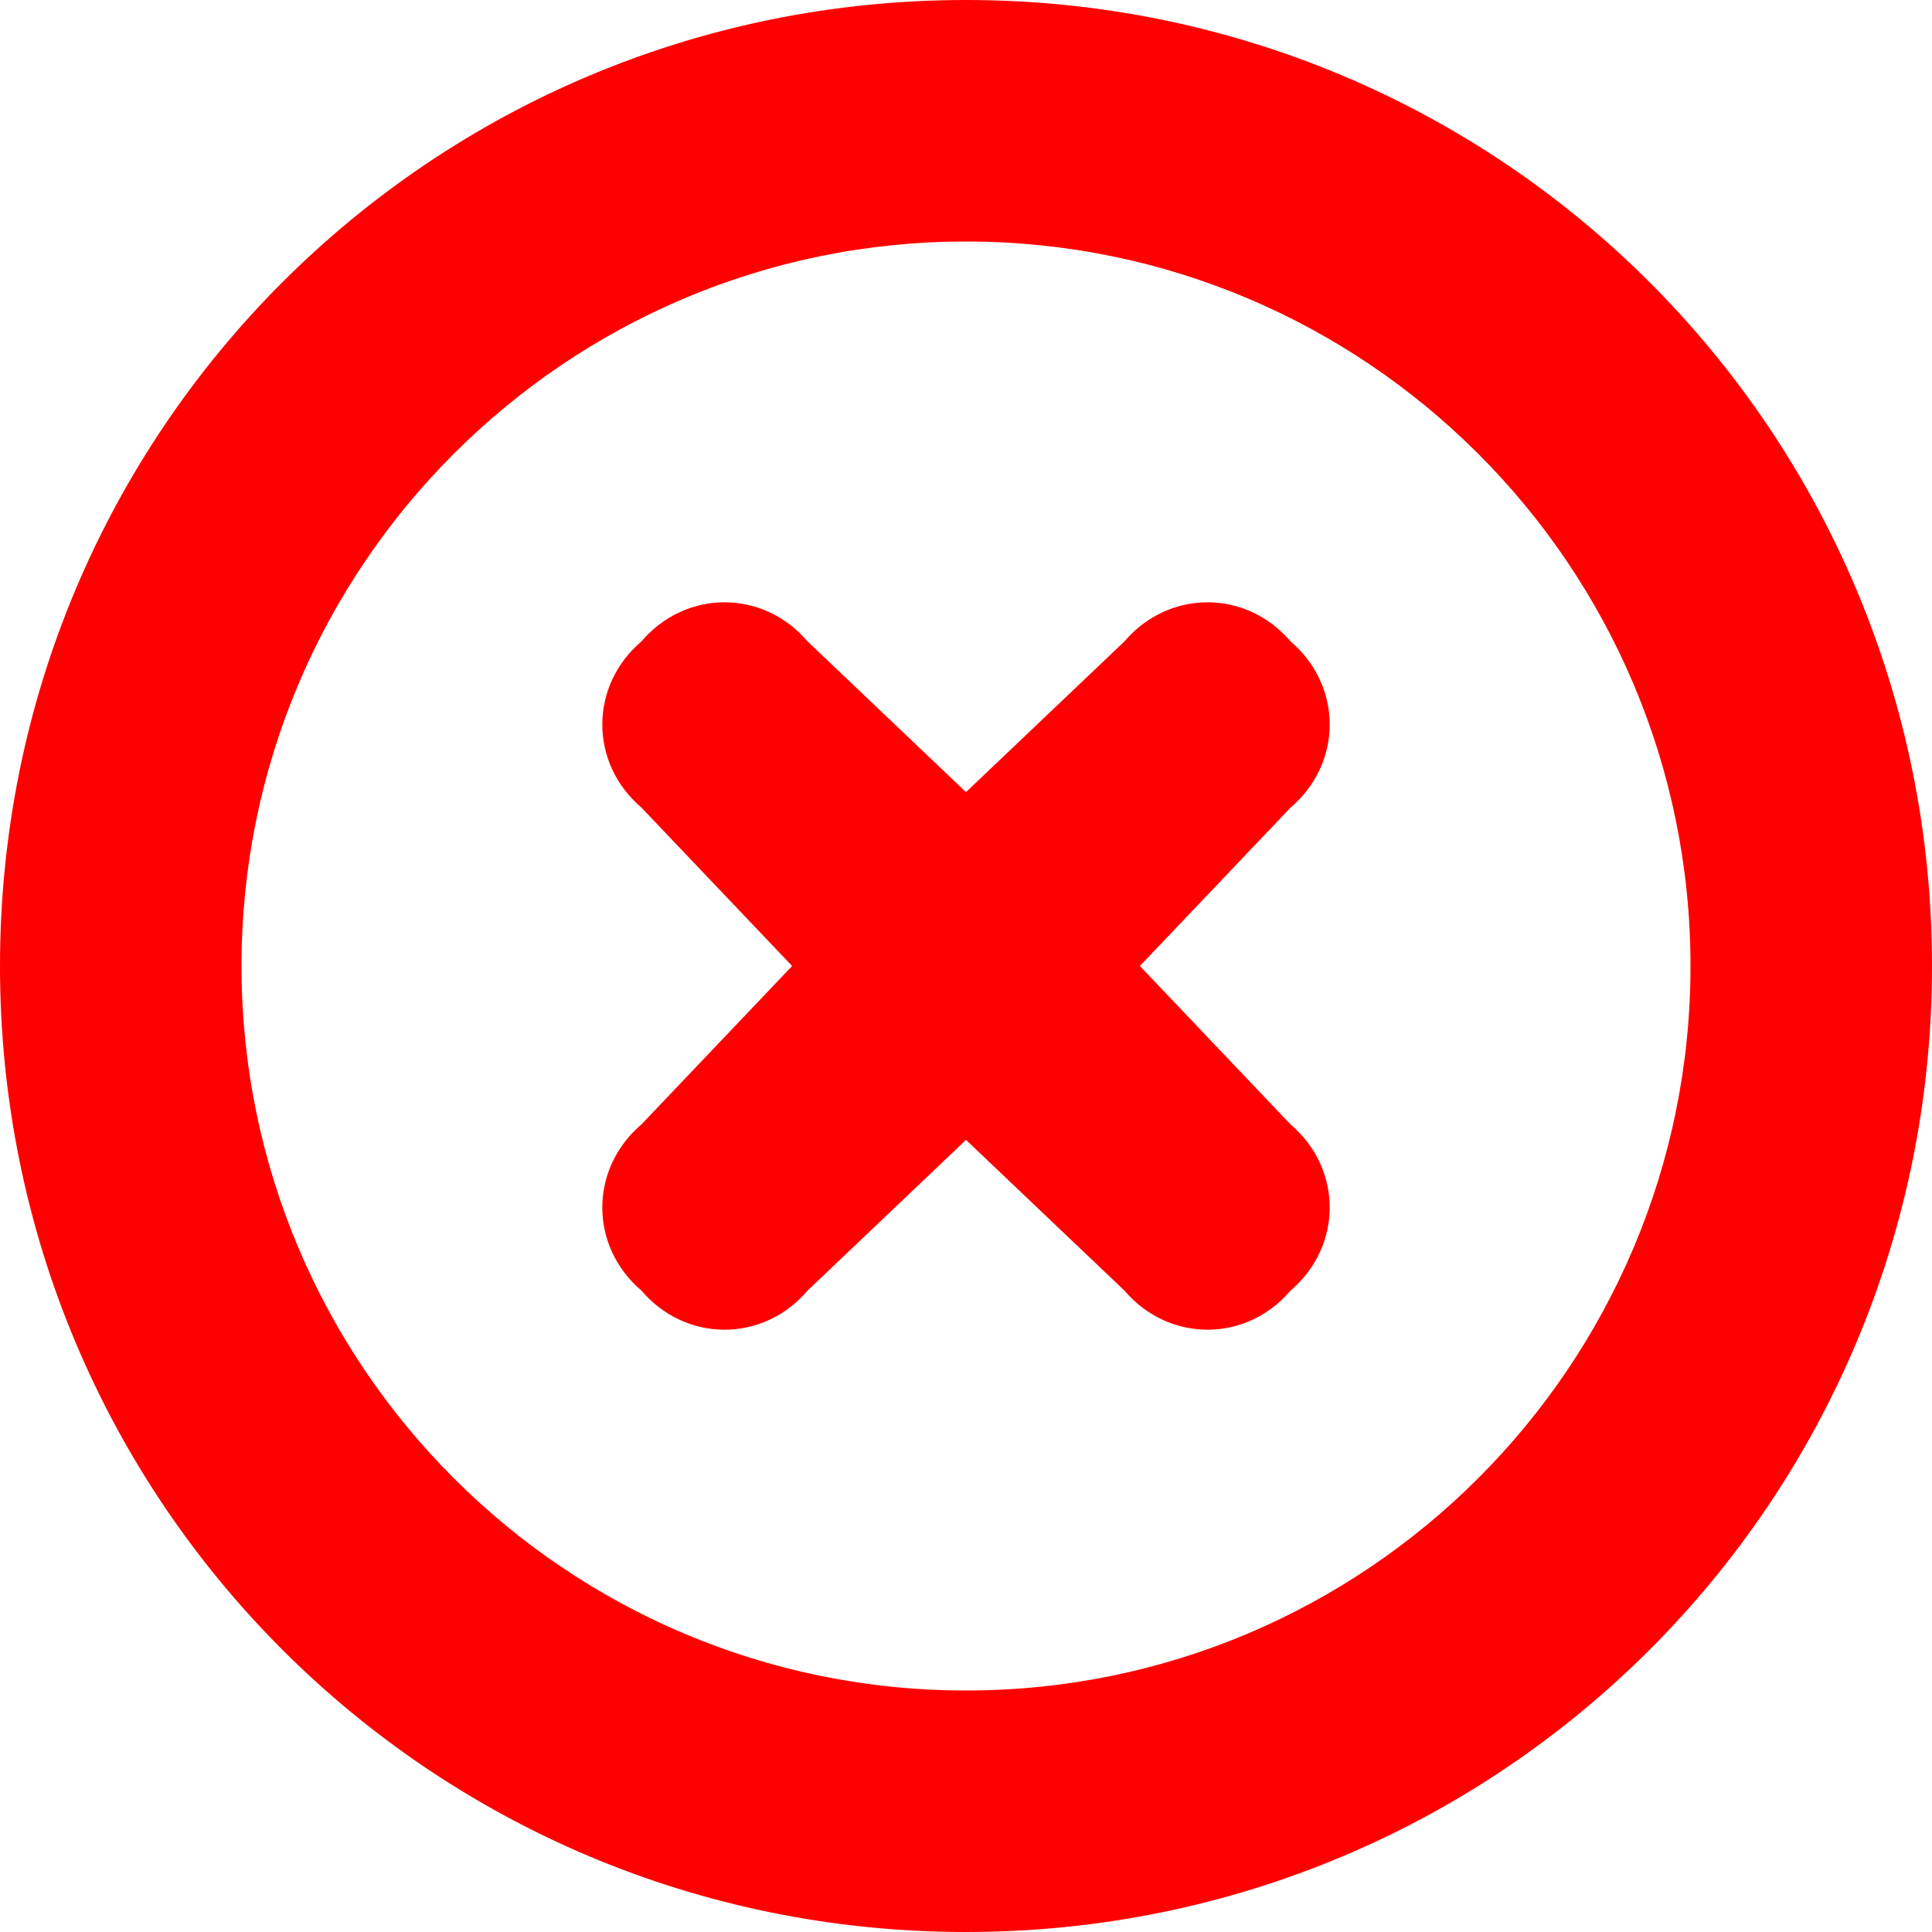
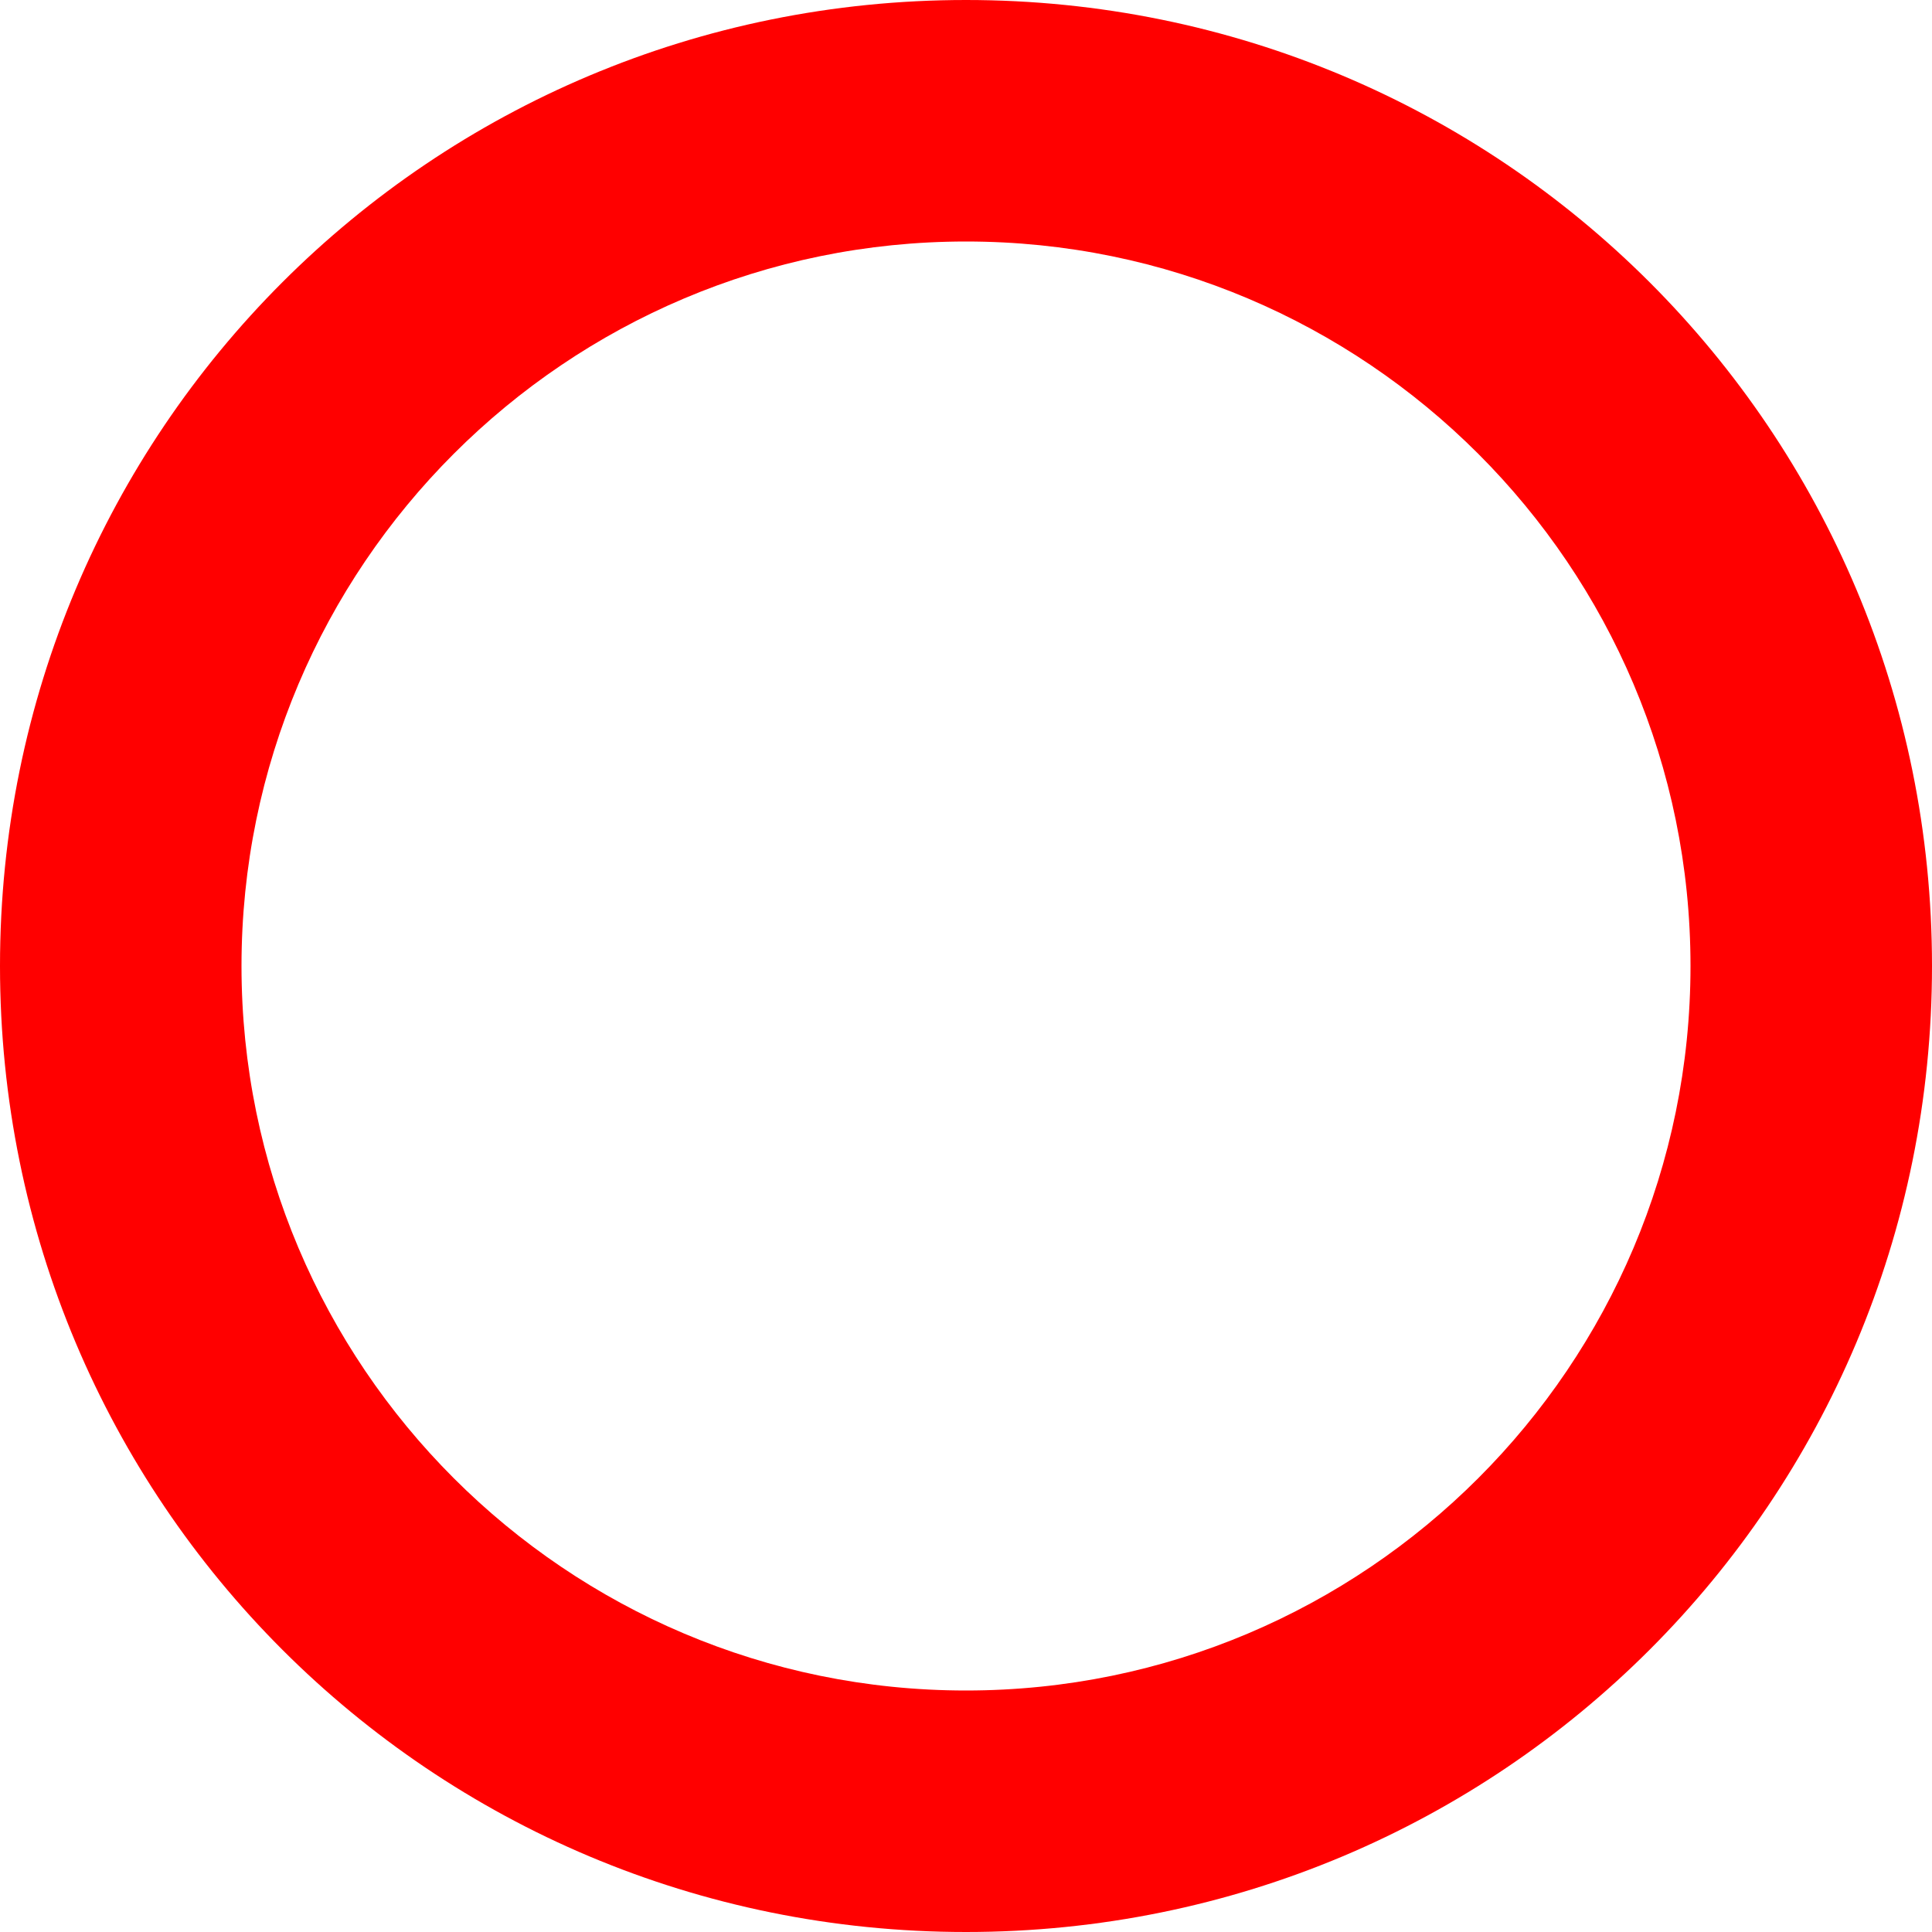
<svg xmlns="http://www.w3.org/2000/svg" viewBox="0 0 1 1">
-   <path fill="red" d="M 0.668 0.332 C 0.695 0.355 0.695 0.395 0.668 0.418 L 0.59 0.5 L 0.668 0.582 C 0.695 0.605 0.695 0.645 0.668 0.668 C 0.645 0.695 0.605 0.695 0.582 0.668 L 0.5 0.59 L 0.418 0.668 C 0.395 0.695 0.355 0.695 0.332 0.668 C 0.305 0.645 0.305 0.605 0.332 0.582 L 0.41 0.5 L 0.332 0.418 C 0.305 0.395 0.305 0.355 0.332 0.332 C 0.355 0.305 0.395 0.305 0.418 0.332 L 0.5 0.41 L 0.582 0.332 C 0.605 0.305 0.645 0.305 0.668 0.332 Z M 0 0.5 C 0 0.223 0.223 0 0.5 0 C 0.777 0 1 0.223 1 0.5 C 1 0.777 0.777 1 0.5 1 C 0.223 1 0 0.777 0 0.5 Z M 0.5 0.125 C 0.293 0.125 0.125 0.293 0.125 0.5 C 0.125 0.707 0.293 0.875 0.5 0.875 C 0.707 0.875 0.875 0.707 0.875 0.5 C 0.875 0.293 0.707 0.125 0.5 0.125 Z" />
+   <path fill="red" d="M 0.5 0.125 C 0.293 0.125 0.125 0.293 0.125 0.5 C 0.125 0.707 0.293 0.875 0.5 0.875 C 0.707 0.875 0.875 0.707 0.875 0.5 C 0.875 0.293 0.707 0.125 0.5 0.125 Z M 0 0.5 C 0 0.223 0.223 0 0.5 0 C 0.777 0 1 0.223 1 0.5 C 1 0.777 0.777 1 0.5 1 C 0.223 1 0 0.777 0 0.5 Z" />
</svg>
